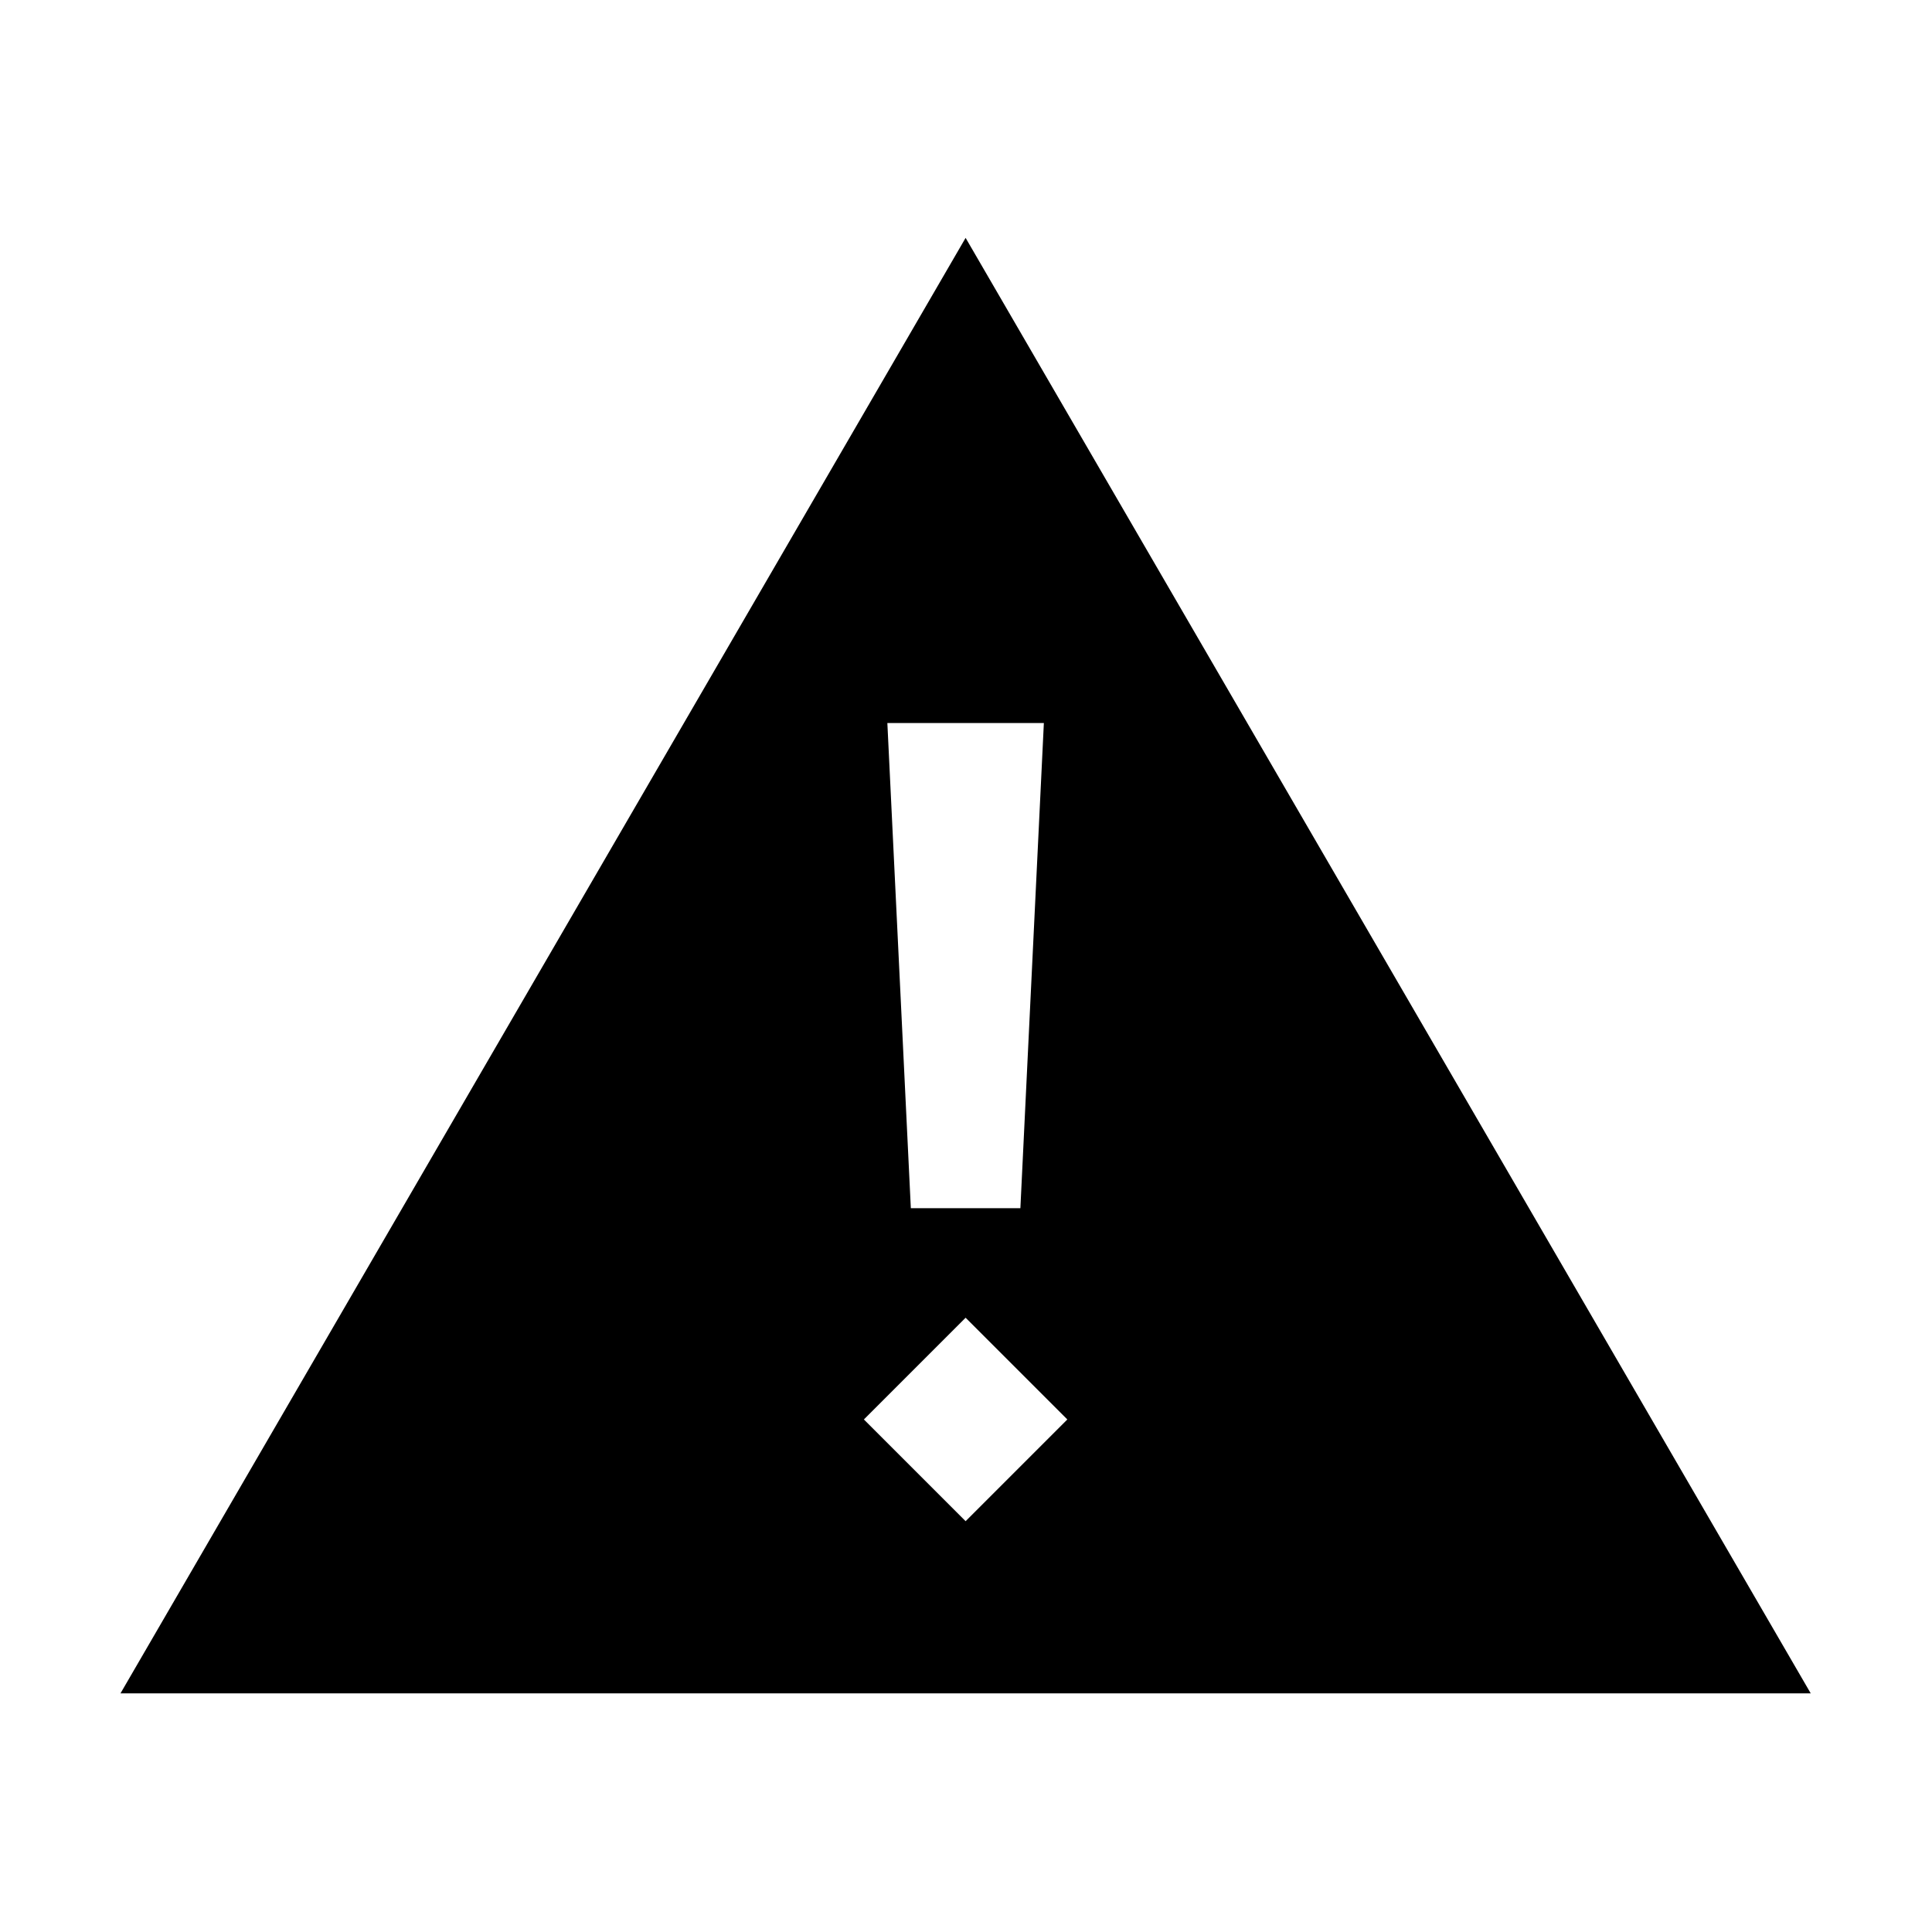
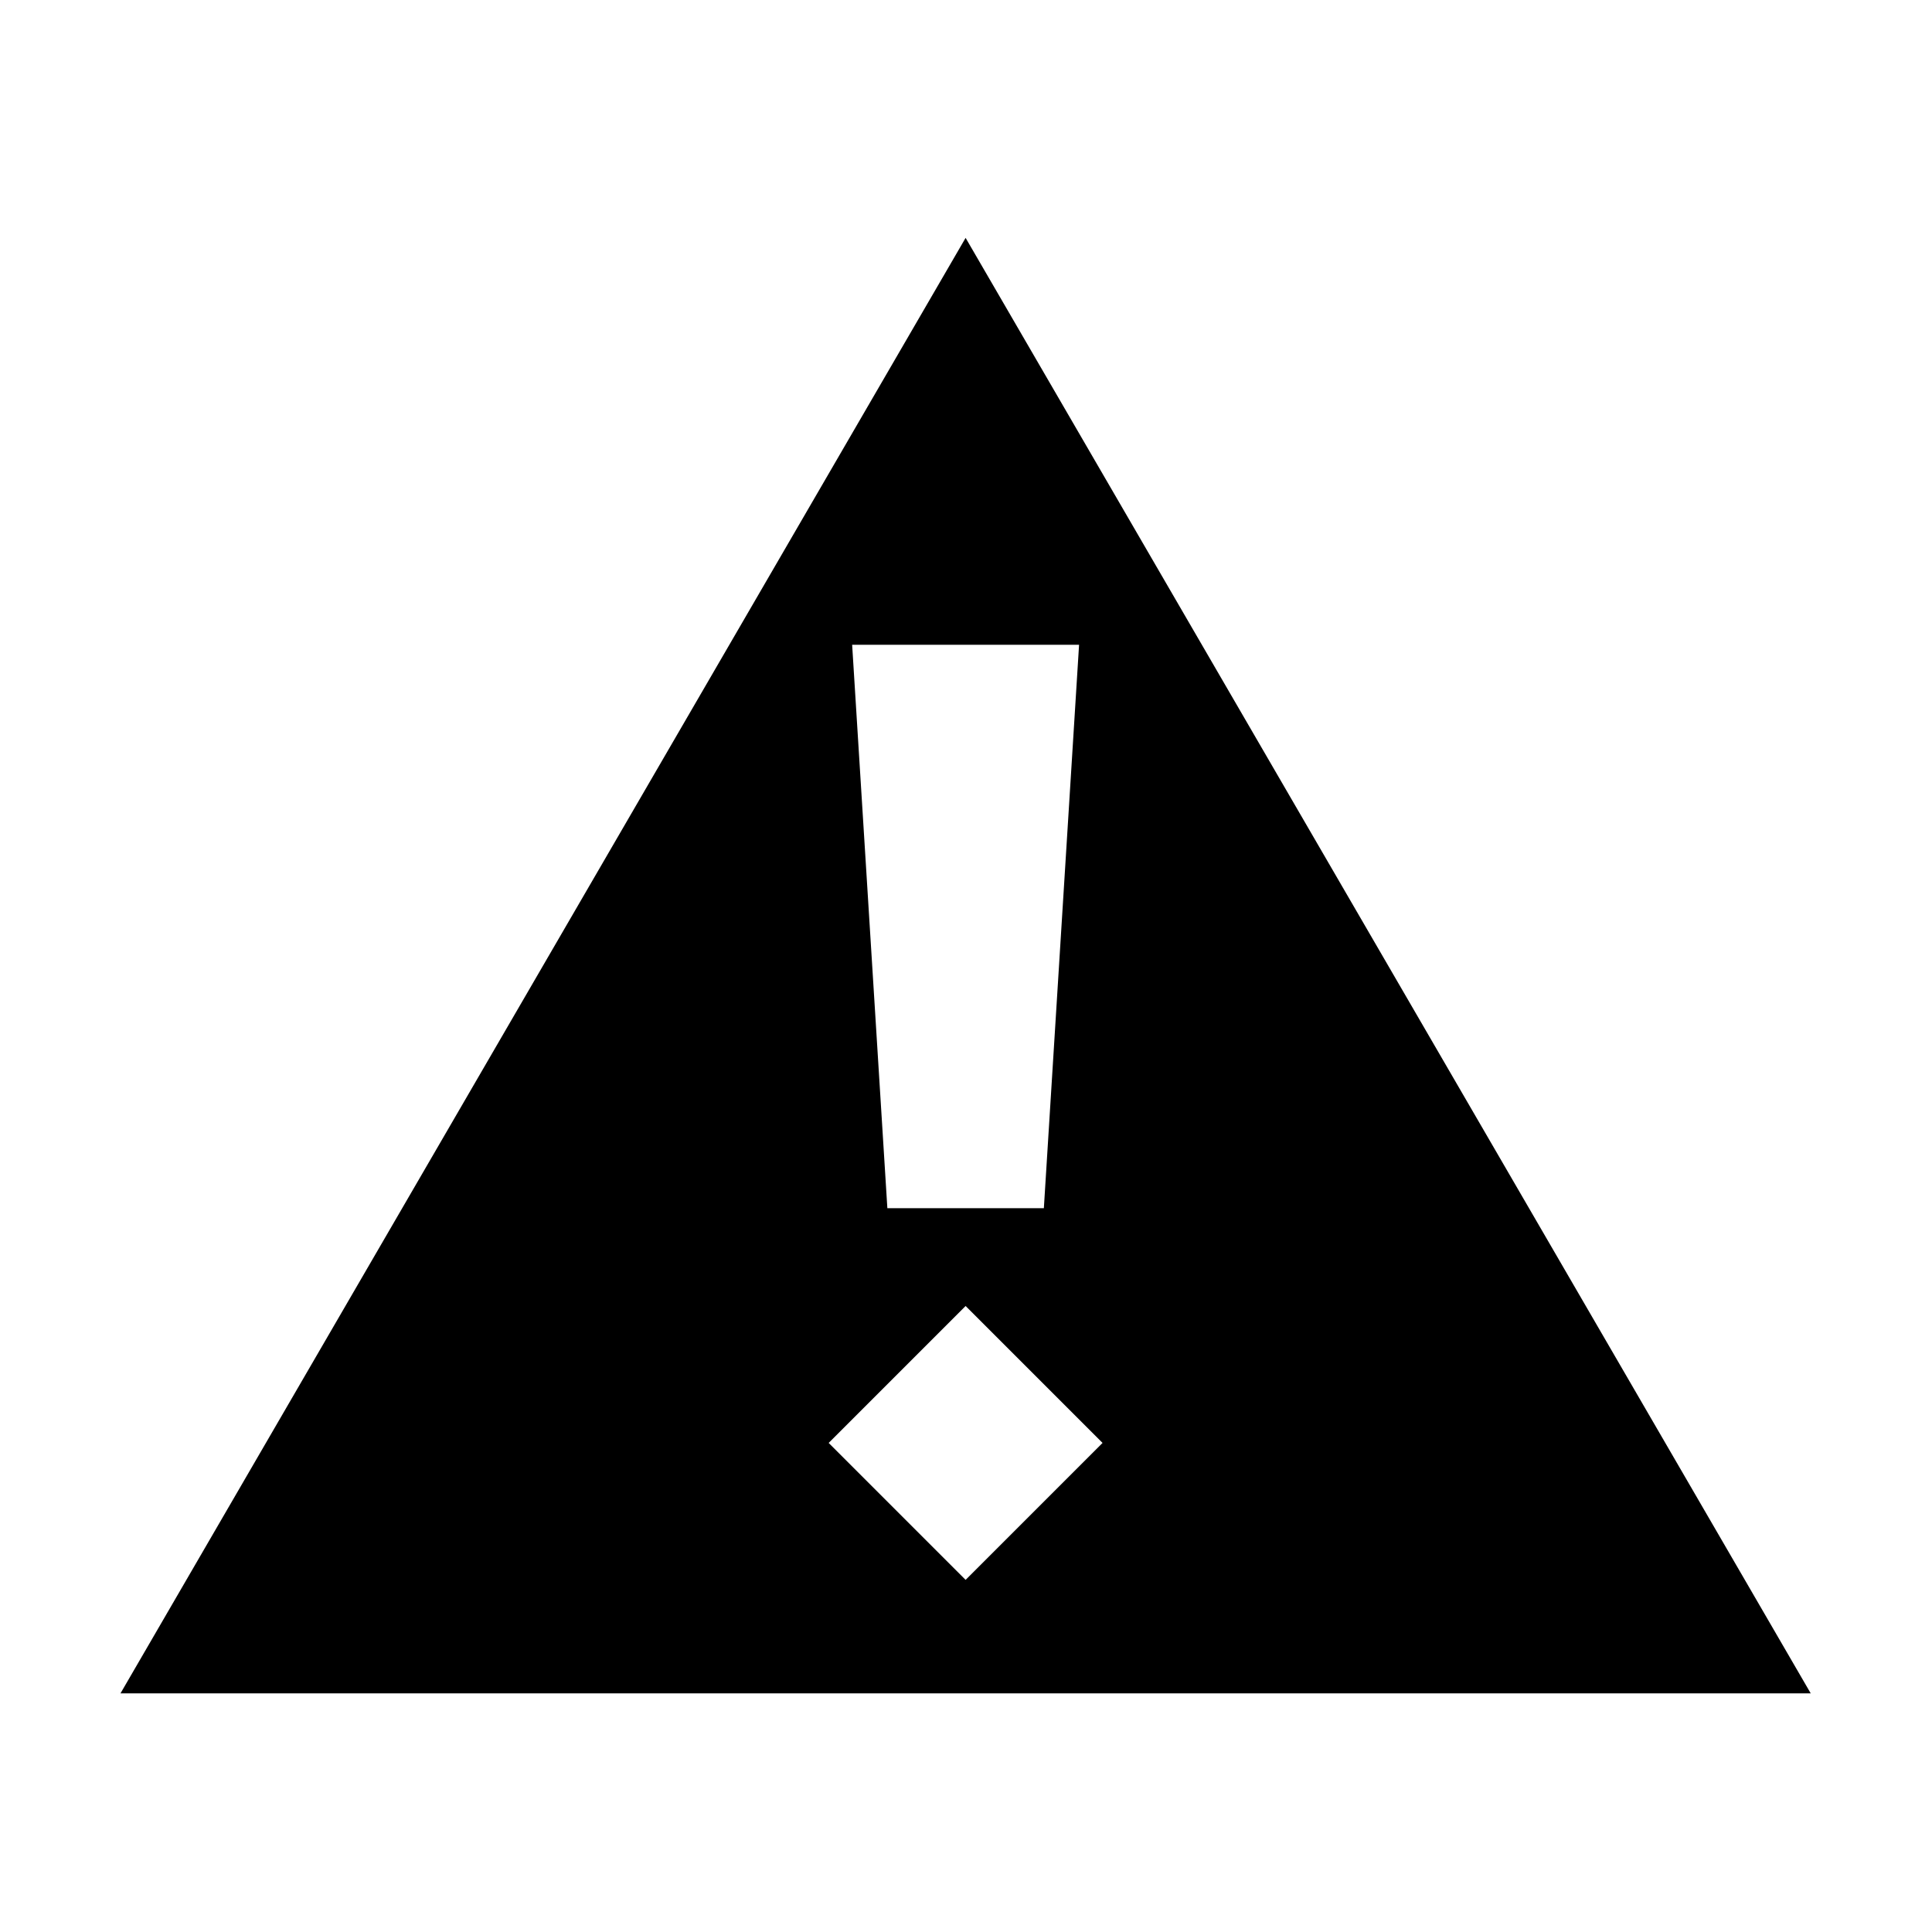
<svg xmlns="http://www.w3.org/2000/svg" viewBox="-0.34 -0.84 24.69 24.69" fill="currentColor">
-   <path fill-rule="evenodd" d="M12.00 2.20 L22.80 20.80 L1.20 20.80 Z M11.00 8.40 L13.00 8.40 L12.70 14.60 L11.30 14.60 Z M12.00 16.00 L13.30 17.30 L12.00 18.60 L10.70 17.30 Z" />
+   <path fill-rule="evenodd" d="M12.00 2.20 L22.80 20.80 L1.20 20.80 Z M10.55 7.40 L13.45 7.40 L13.00 14.60 L11.00 14.60 Z M12.00 15.85 L13.75 17.60 L12.00 19.35 L10.25 17.60 Z" />
</svg>
